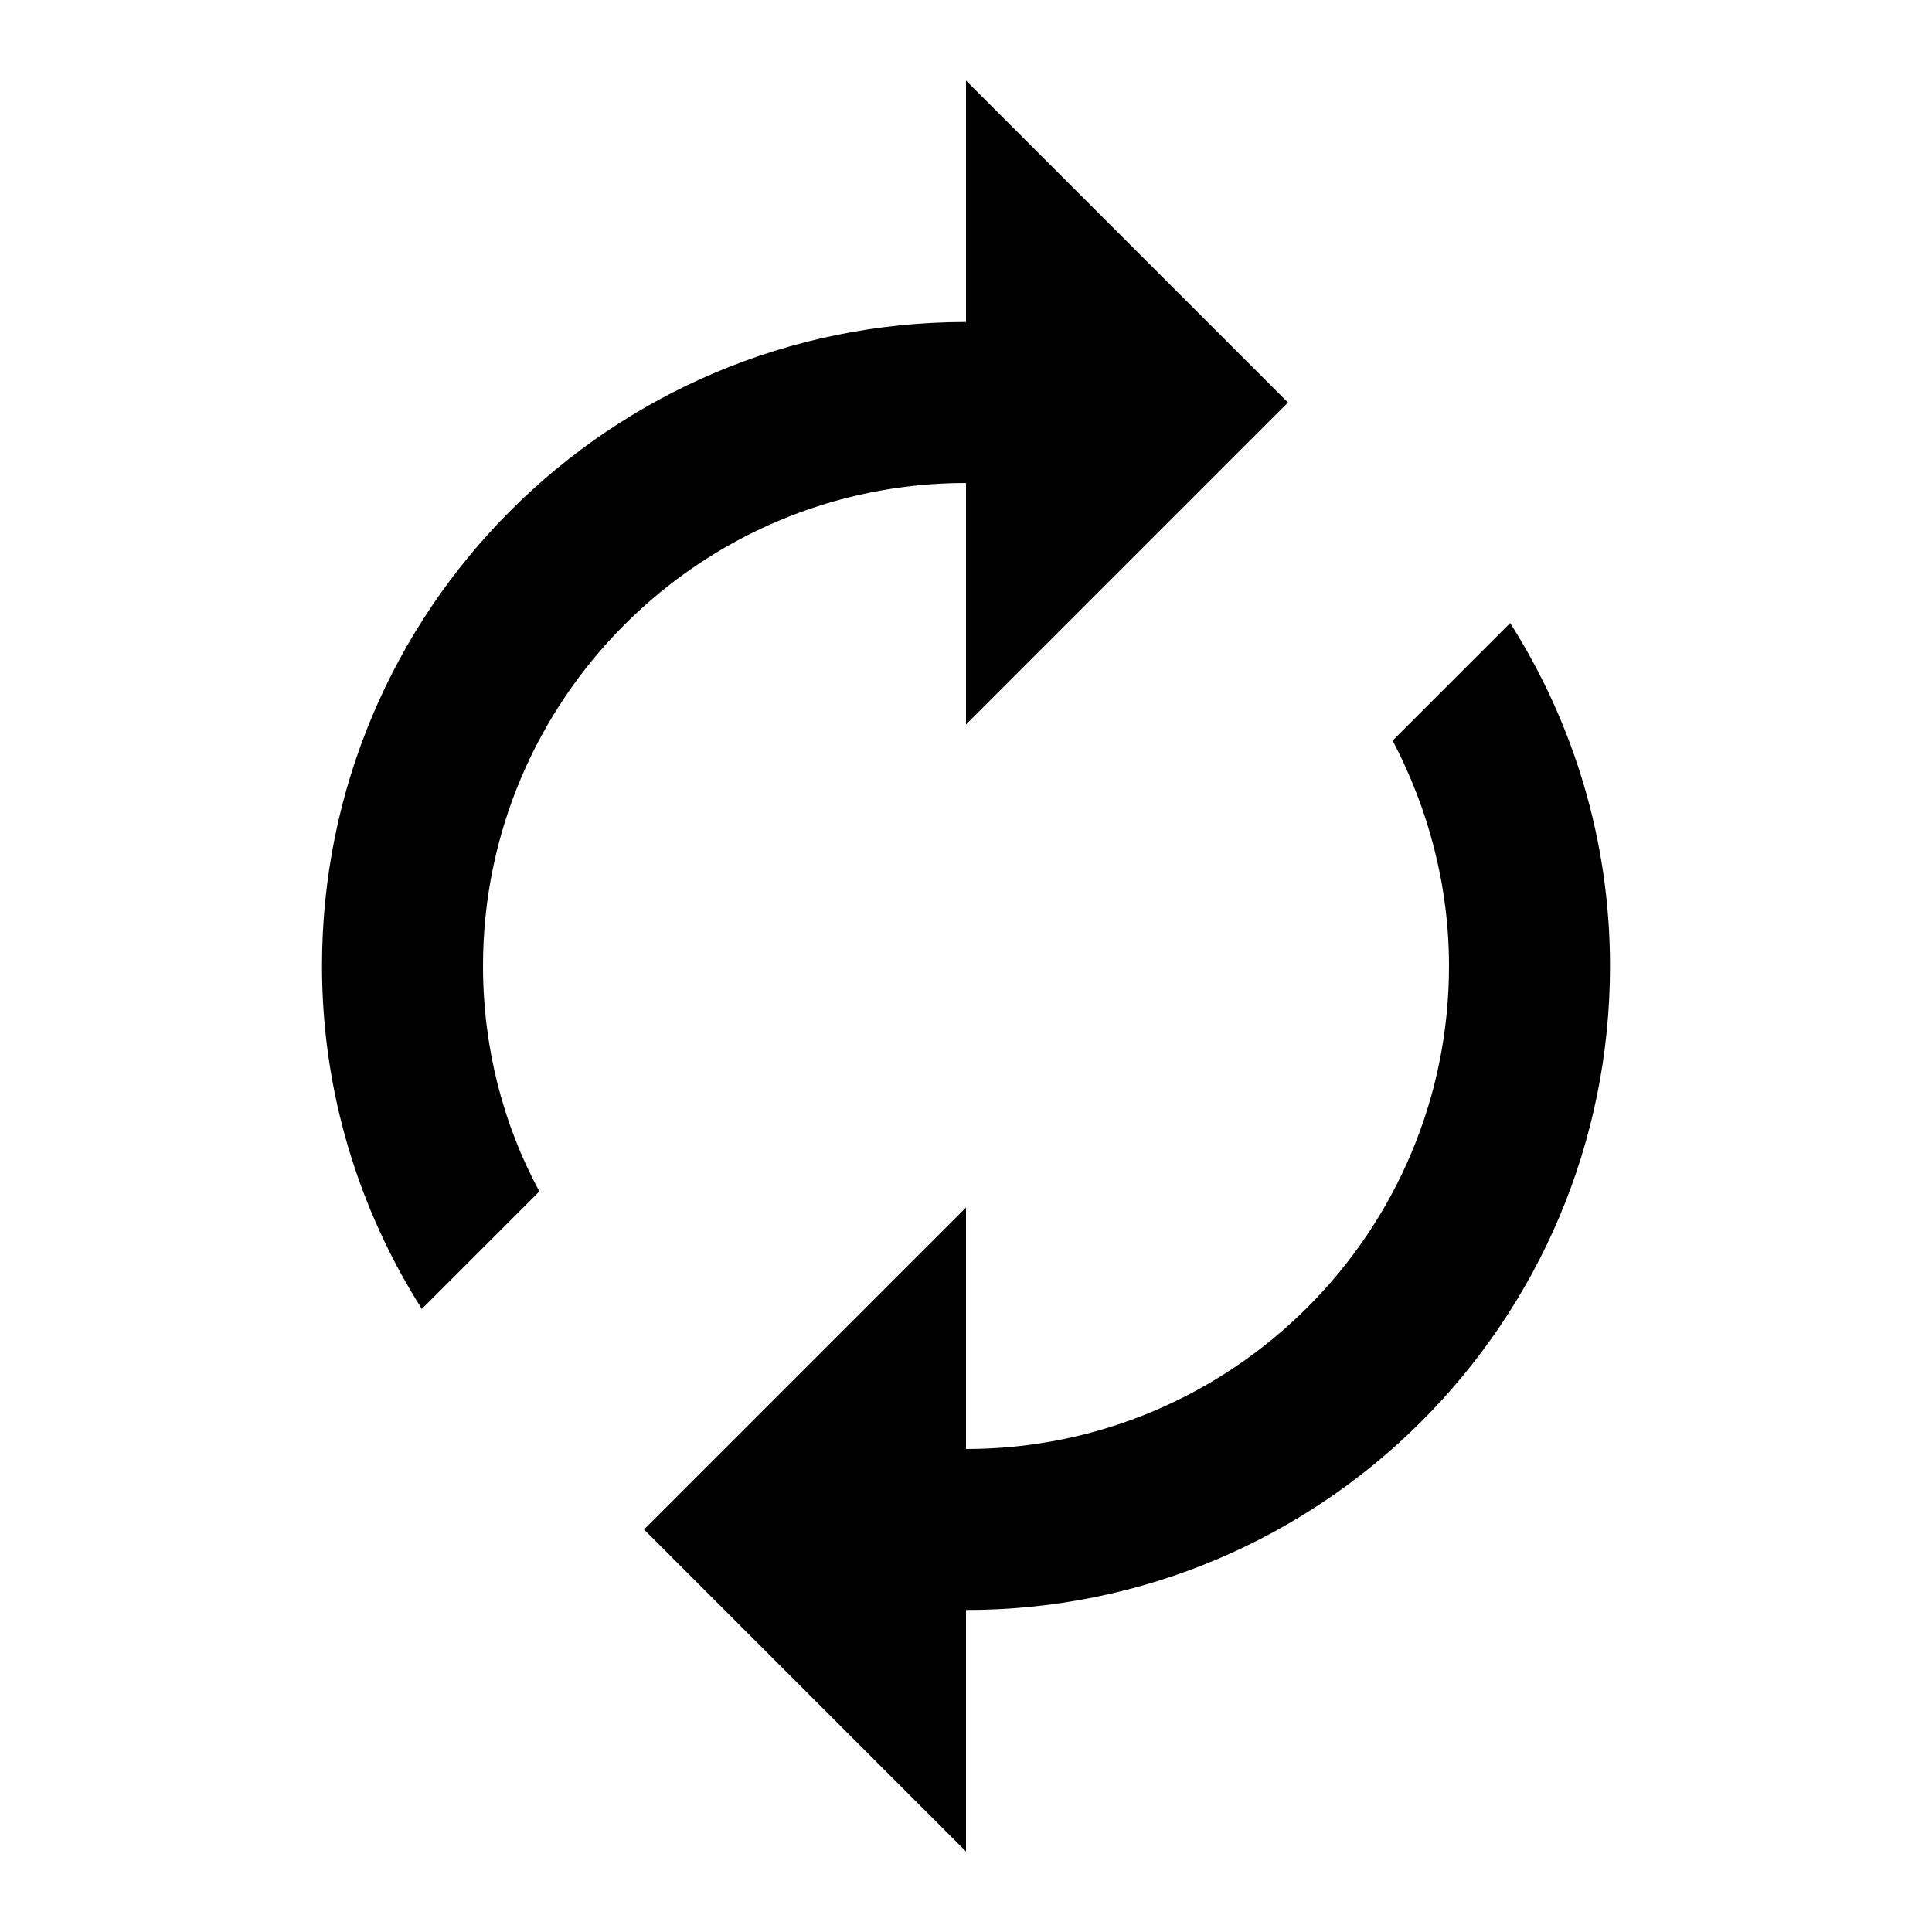
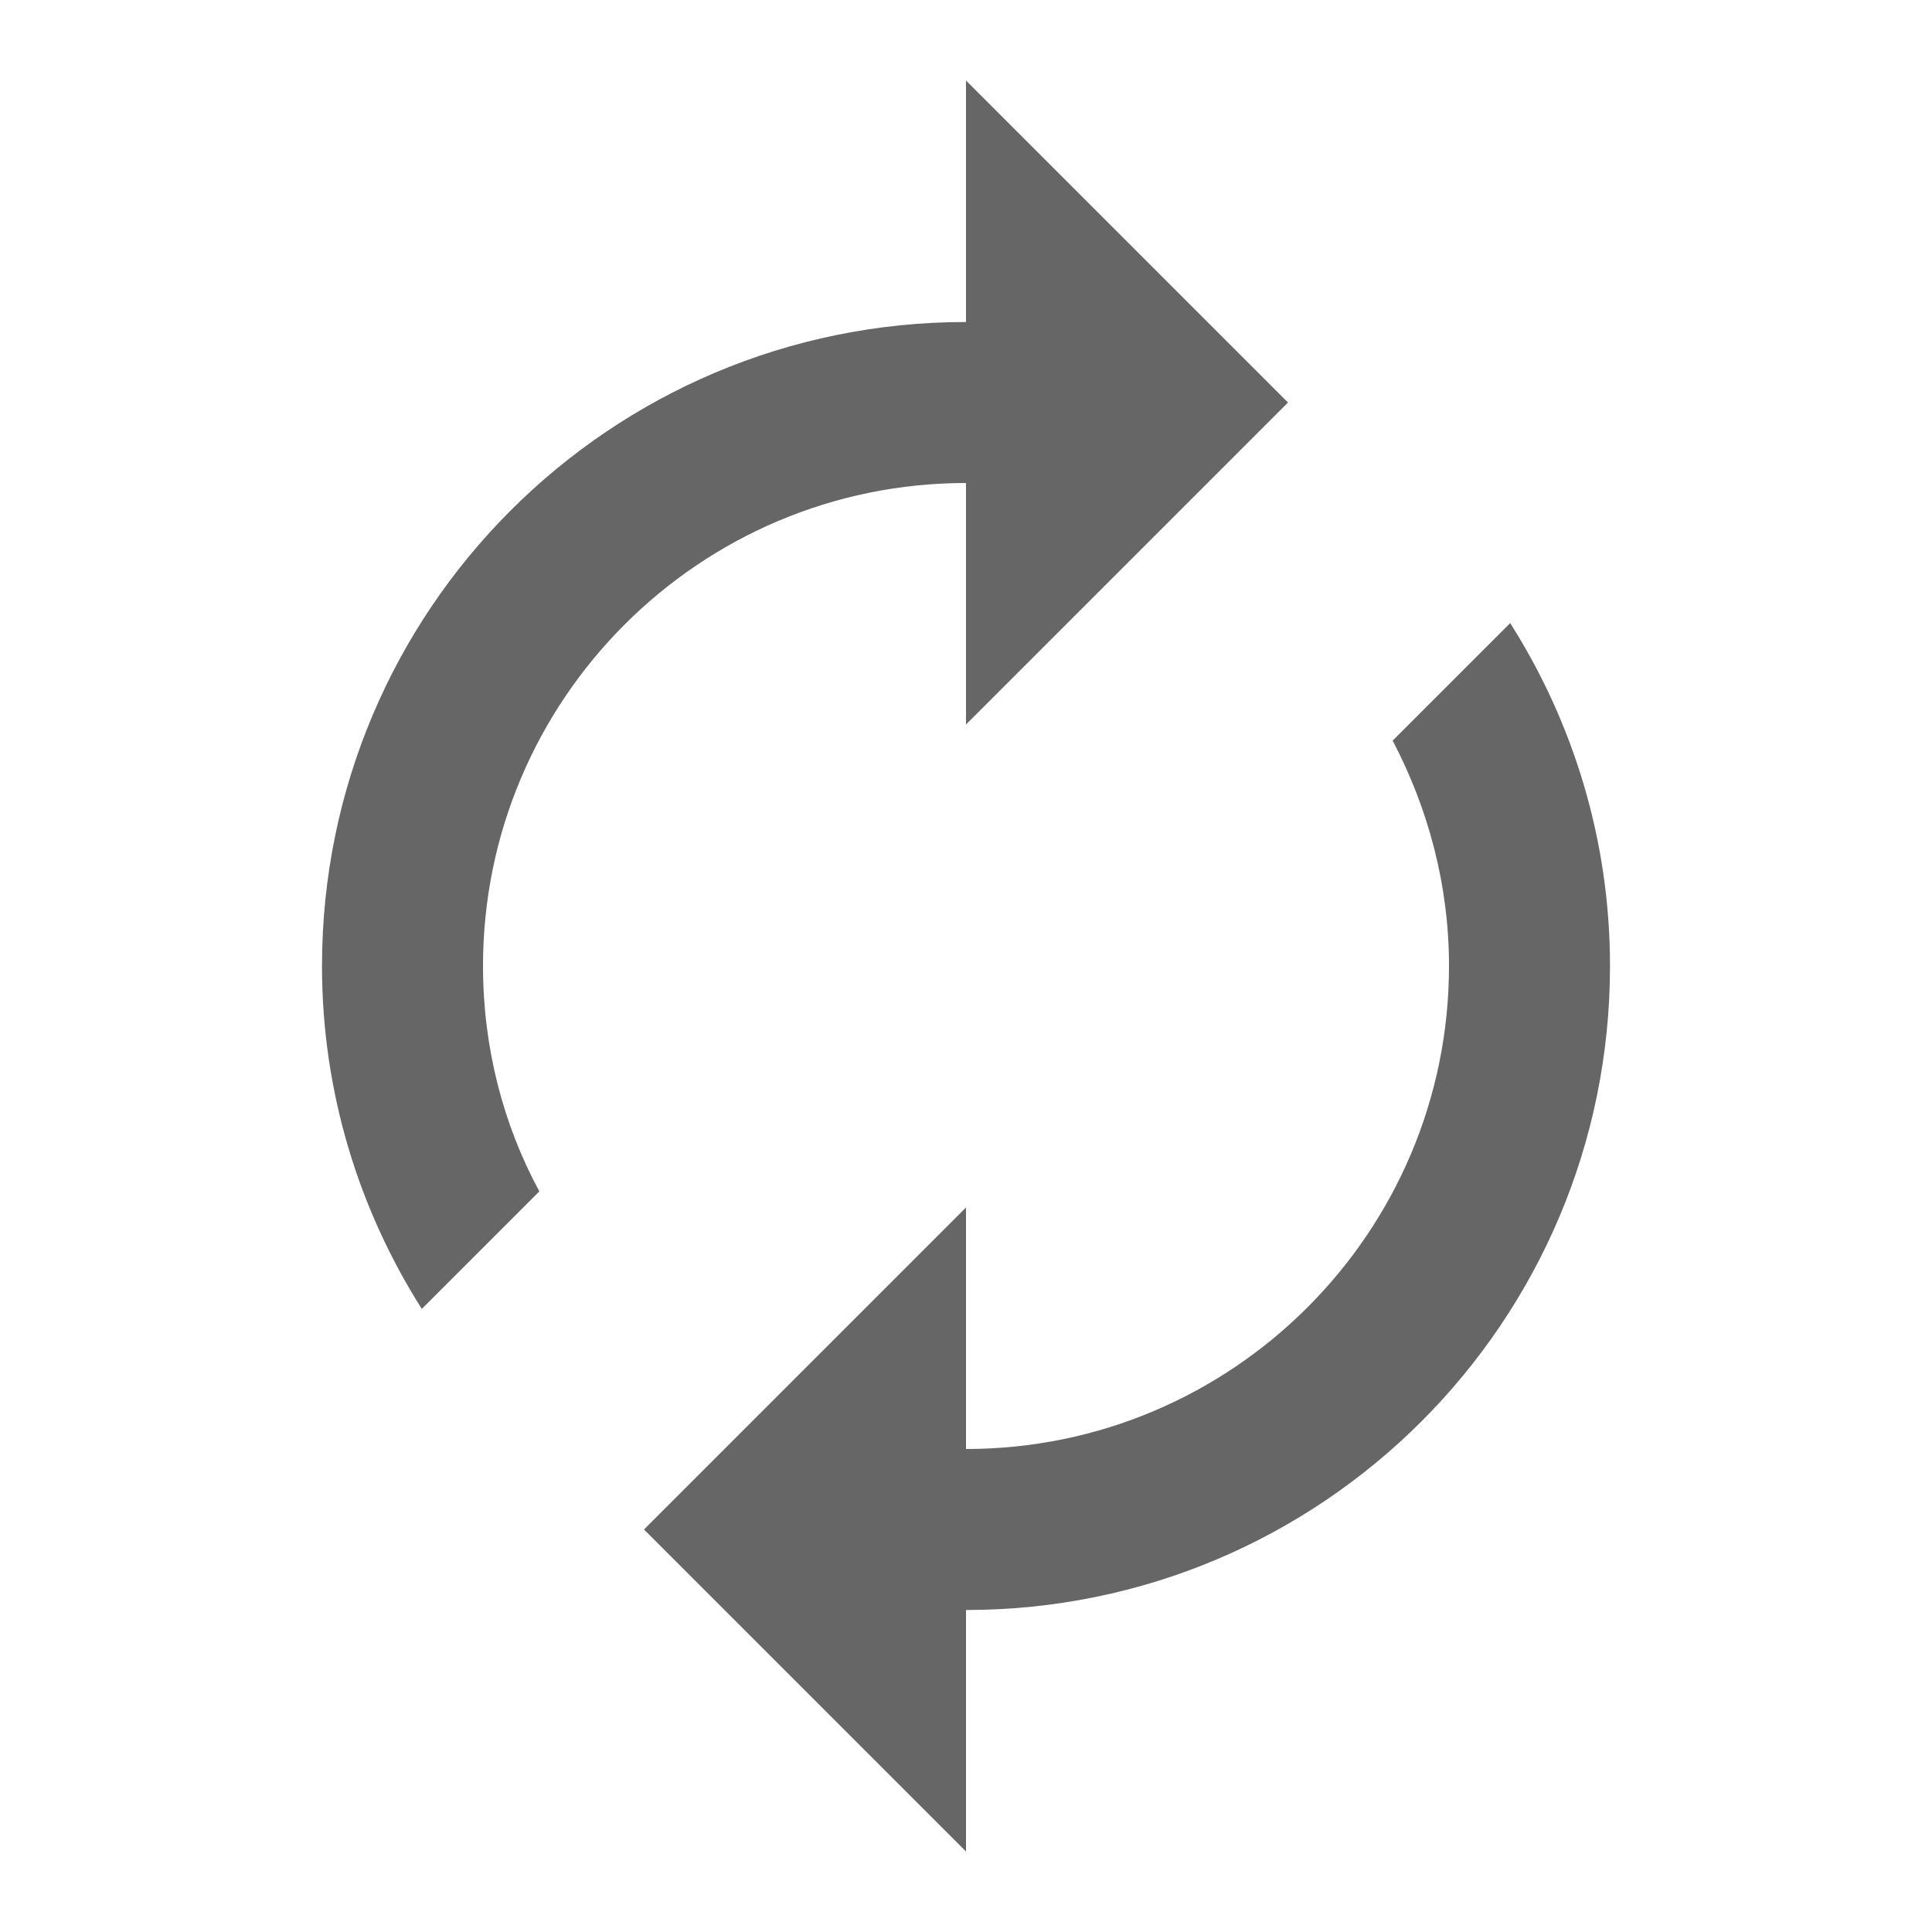
- <svg xmlns="http://www.w3.org/2000/svg" height="24px" viewBox="0 0 24 24" width="24px" fill="#000000">
+ <svg xmlns="http://www.w3.org/2000/svg" height="24px" viewBox="0 0 24 24" width="24px" fill="#666666">
  <path d="M0 0h24v24H0z" fill="none" />
  <path d="M12 6v3l4-4-4-4v3c-4.42 0-8 3.58-8 8 0 1.57.46 3.03 1.24 4.26L6.7 14.8c-.45-.83-.7-1.79-.7-2.8 0-3.31 2.69-6 6-6zm6.76 1.74L17.3 9.2c.44.84.7 1.79.7 2.8 0 3.31-2.69 6-6 6v-3l-4 4 4 4v-3c4.42 0 8-3.58 8-8 0-1.57-.46-3.03-1.24-4.26z" />
</svg>
